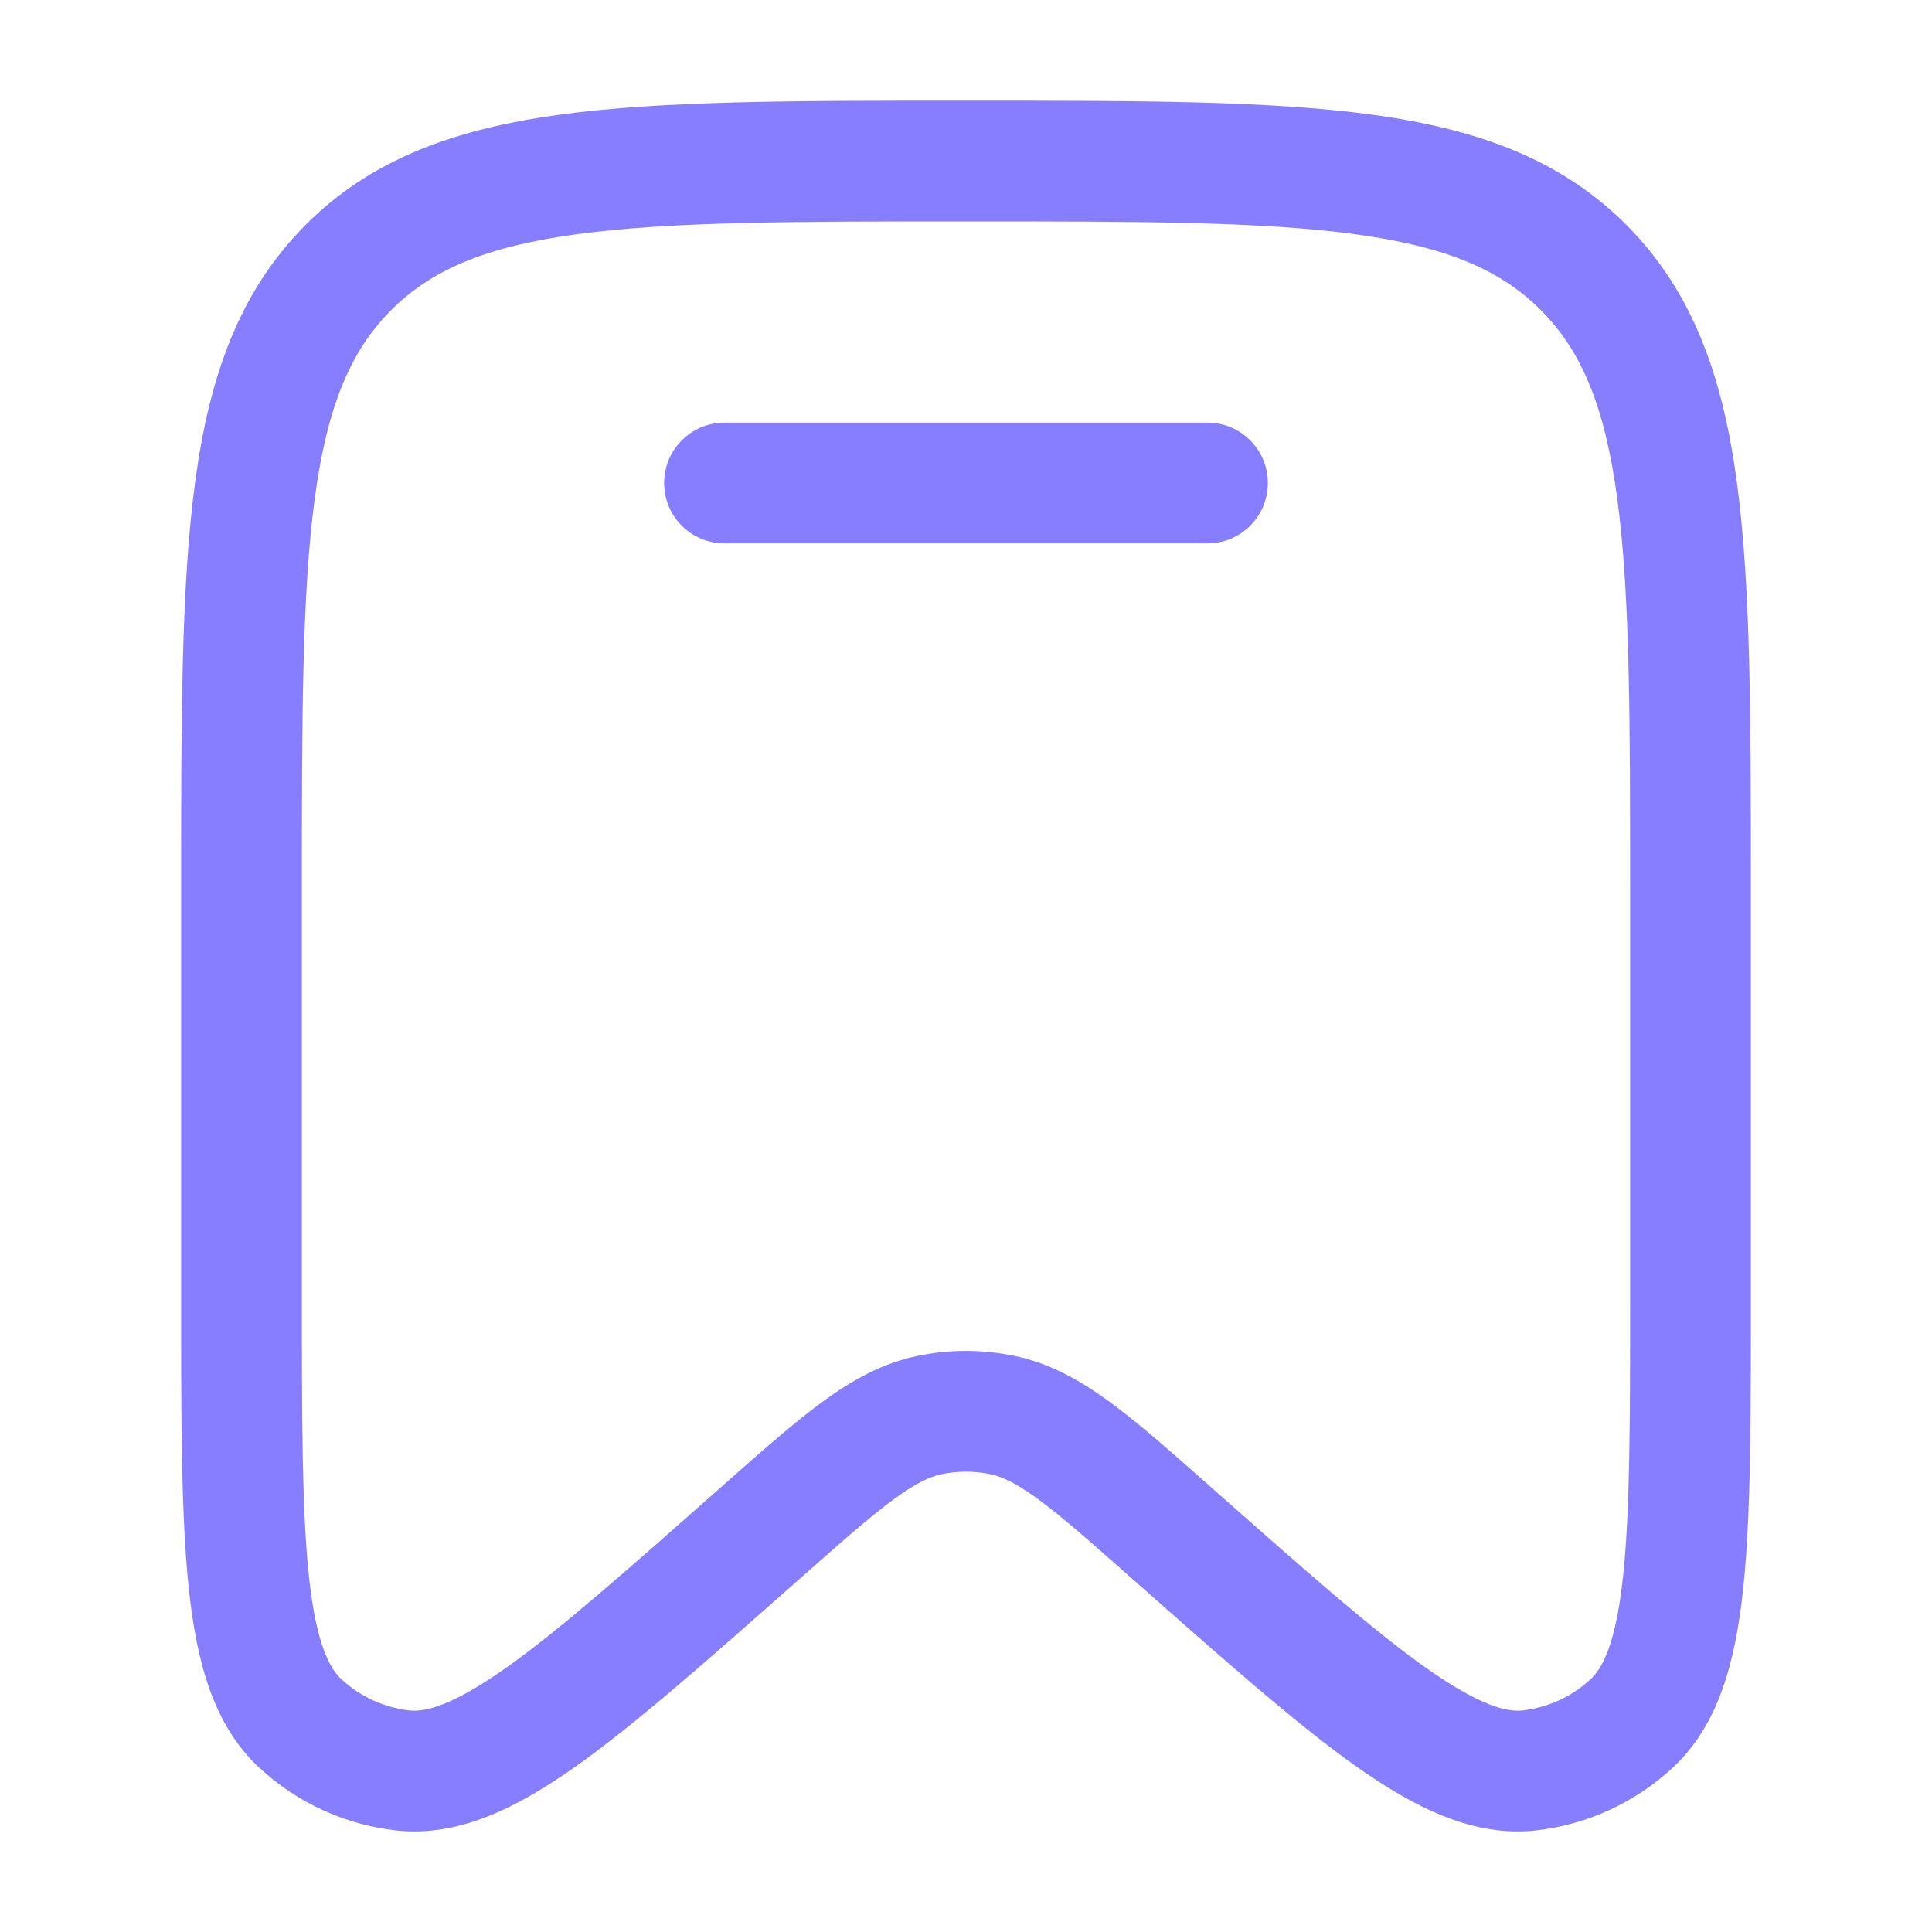
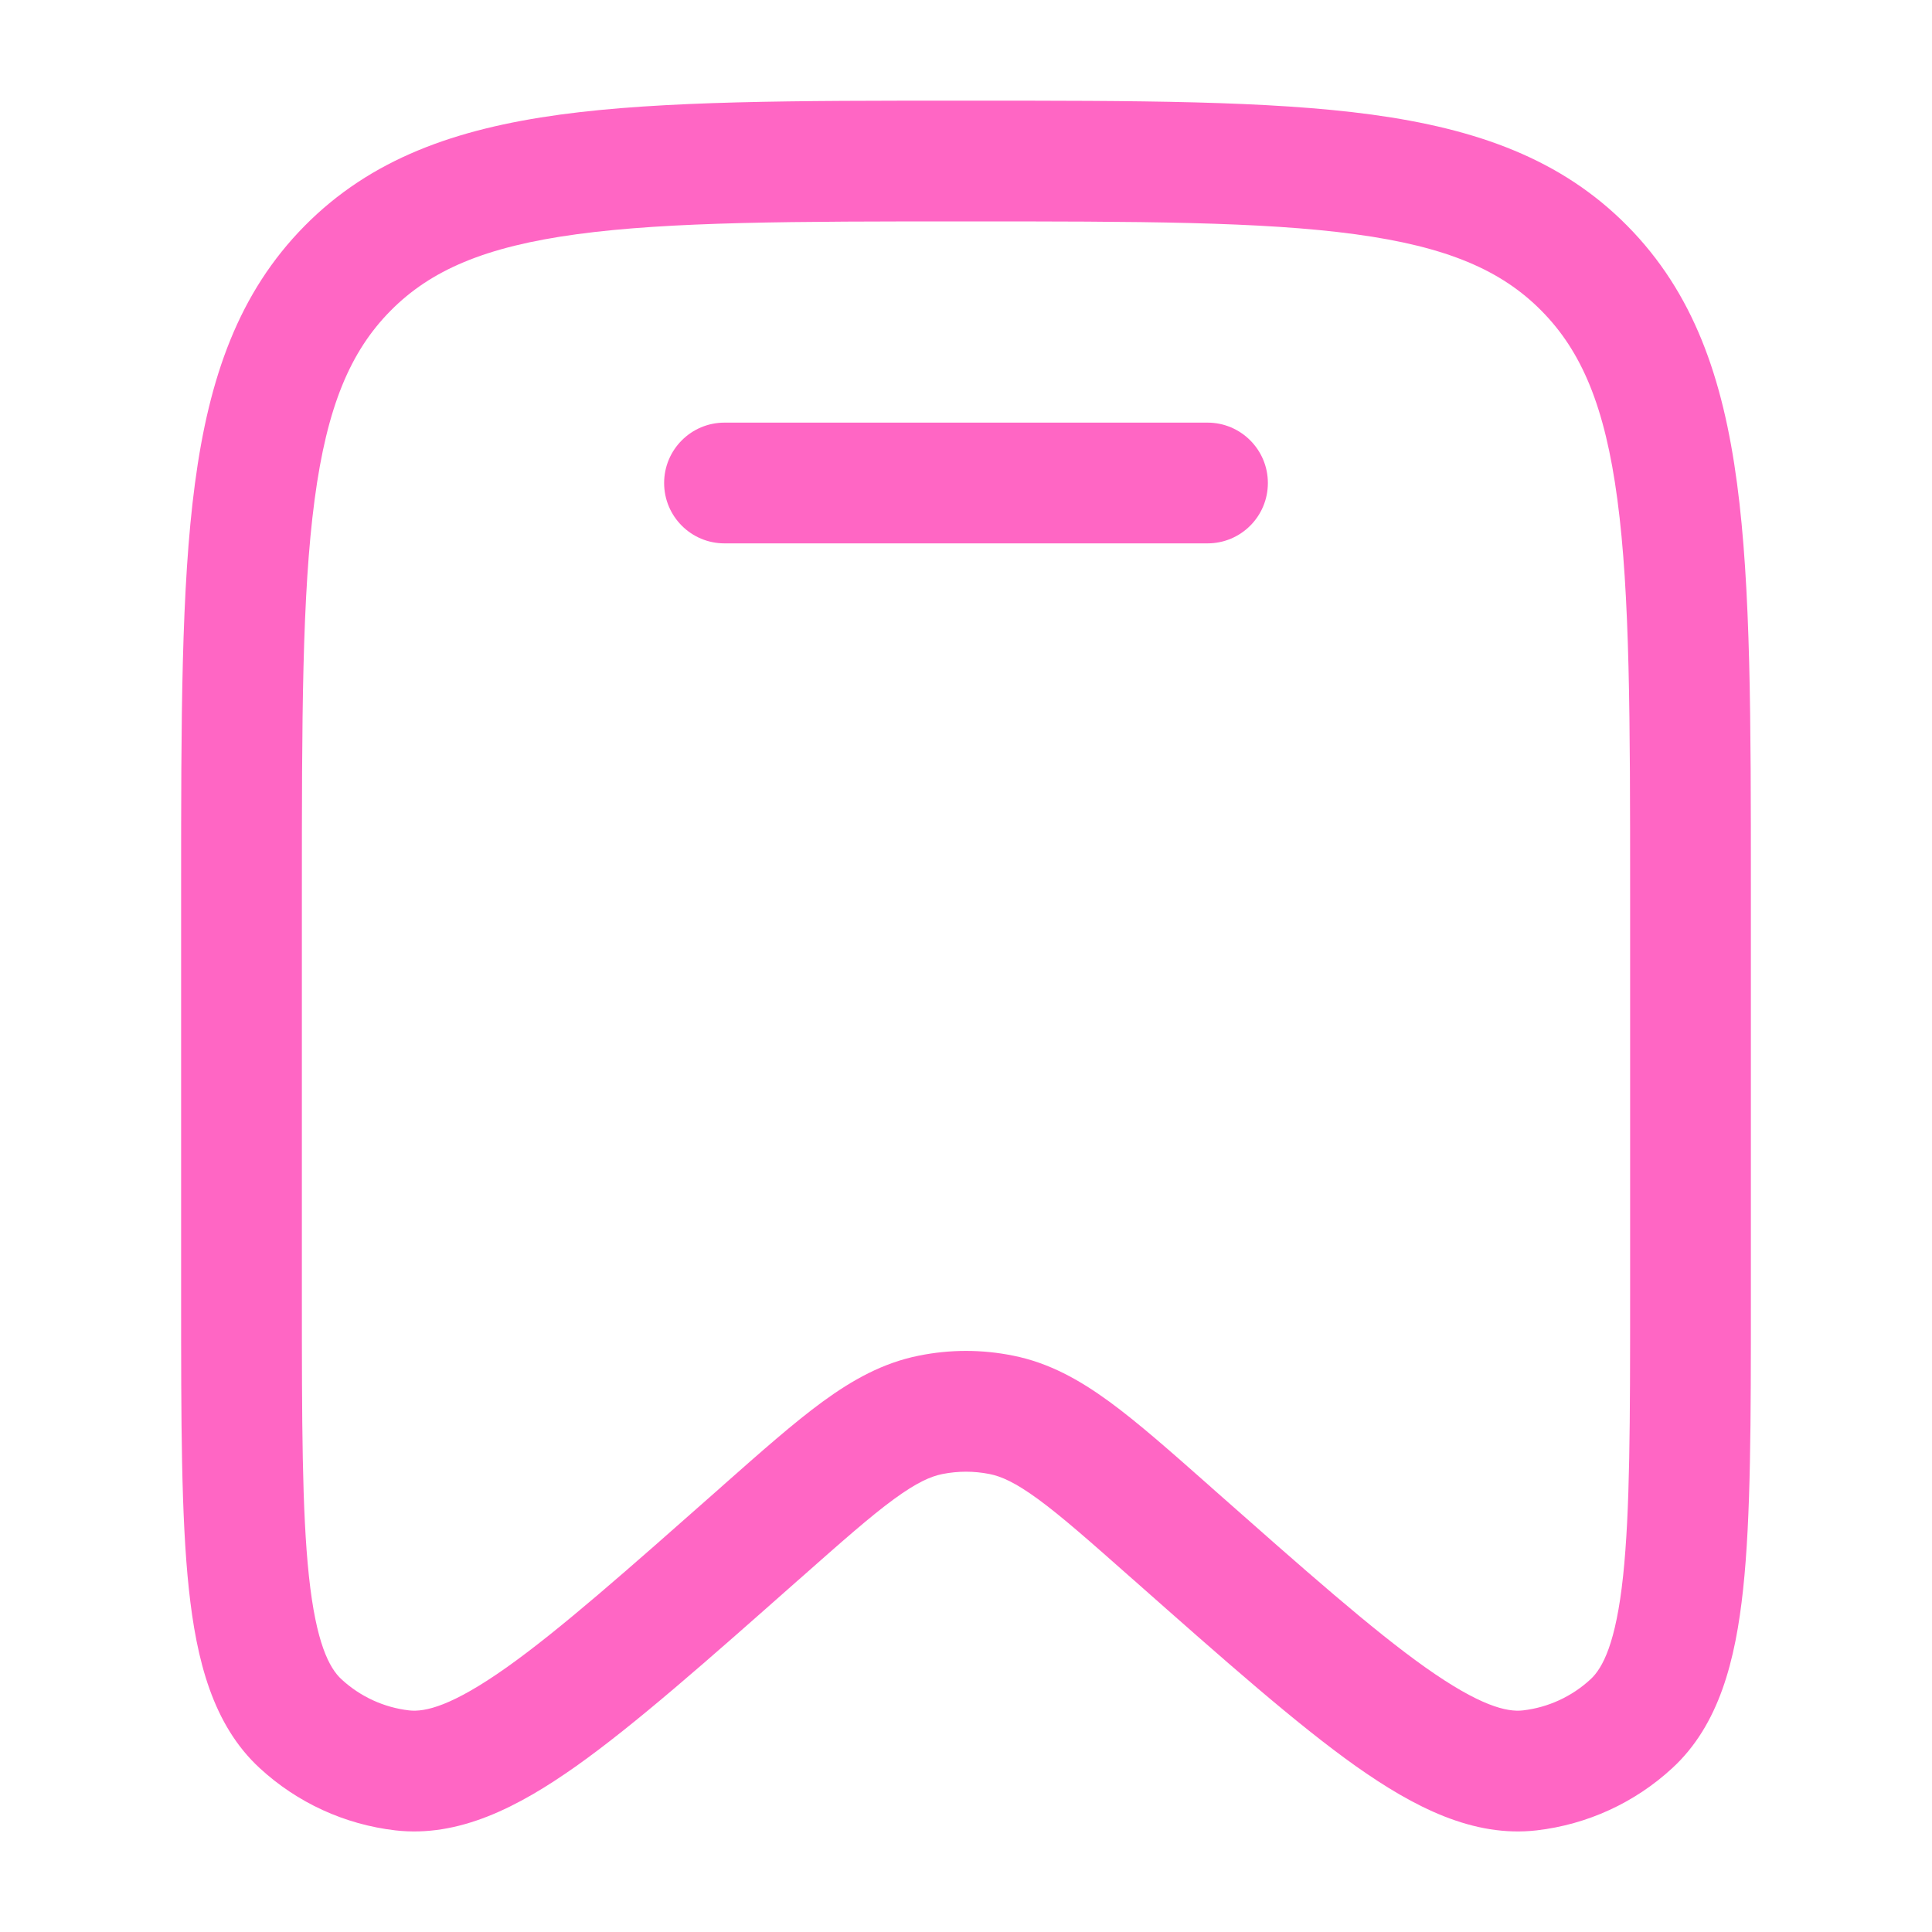
<svg xmlns="http://www.w3.org/2000/svg" width="20" height="20" viewBox="0 0 20 20" fill="none">
-   <path d="M7.5 4.375C7.155 4.375 6.875 4.655 6.875 5C6.875 5.346 7.155 5.625 7.5 5.625H12.5C12.845 5.625 13.125 5.346 13.125 5C13.125 4.655 12.845 4.375 12.5 4.375H7.5Z" fill="#877EFF" />
-   <path fill-rule="evenodd" clip-rule="evenodd" d="M9.952 1.042C8.225 1.042 6.864 1.042 5.801 1.186C4.709 1.335 3.838 1.646 3.154 2.338C2.471 3.029 2.164 3.906 2.018 5.006C1.875 6.08 1.875 7.454 1.875 9.201V13.45C1.875 14.706 1.875 15.7 1.955 16.449C2.034 17.189 2.204 17.857 2.688 18.303C3.077 18.662 3.568 18.887 4.093 18.948C4.749 19.023 5.362 18.709 5.966 18.282C6.576 17.849 7.317 17.194 8.252 16.367L8.283 16.34C8.716 15.957 9.009 15.698 9.254 15.519C9.491 15.346 9.635 15.283 9.757 15.259C9.917 15.227 10.083 15.227 10.243 15.259C10.365 15.283 10.509 15.346 10.746 15.519C10.991 15.698 11.284 15.957 11.717 16.34L11.748 16.367C12.683 17.194 13.424 17.849 14.034 18.282C14.638 18.709 15.251 19.023 15.907 18.948C16.432 18.887 16.923 18.662 17.312 18.303C17.796 17.857 17.966 17.189 18.045 16.449C18.125 15.7 18.125 14.706 18.125 13.45V9.201C18.125 7.454 18.125 6.08 17.982 5.006C17.836 3.906 17.529 3.029 16.846 2.338C16.162 1.646 15.291 1.335 14.199 1.186C13.136 1.042 11.775 1.042 10.048 1.042H9.952ZM4.043 3.217C4.457 2.798 5.019 2.554 5.969 2.425C6.939 2.293 8.214 2.292 10 2.292C11.786 2.292 13.061 2.293 14.031 2.425C14.981 2.554 15.543 2.798 15.957 3.217C16.372 3.636 16.615 4.207 16.743 5.171C16.874 6.153 16.875 7.444 16.875 9.248V13.409C16.875 14.715 16.874 15.642 16.802 16.317C16.728 17.008 16.592 17.267 16.465 17.384C16.27 17.564 16.025 17.676 15.765 17.706C15.598 17.725 15.32 17.66 14.757 17.262C14.208 16.873 13.518 16.263 12.546 15.404L12.524 15.384C12.118 15.025 11.781 14.727 11.484 14.51C11.173 14.283 10.859 14.108 10.49 14.034C10.166 13.968 9.834 13.968 9.51 14.034C9.141 14.108 8.827 14.283 8.516 14.51C8.219 14.727 7.882 15.025 7.476 15.384L7.454 15.404C6.482 16.263 5.792 16.873 5.243 17.262C4.68 17.66 4.402 17.725 4.235 17.706C3.975 17.676 3.73 17.564 3.535 17.384C3.408 17.267 3.272 17.008 3.198 16.317C3.126 15.642 3.125 14.715 3.125 13.409V9.248C3.125 7.444 3.126 6.153 3.257 5.171C3.385 4.207 3.628 3.636 4.043 3.217Z" fill="#877EFF" />
+   <path d="M7.5 4.375C7.155 4.375 6.875 4.655 6.875 5C6.875 5.346 7.155 5.625 7.5 5.625H12.5C12.845 5.625 13.125 5.346 13.125 5C13.125 4.655 12.845 4.375 12.5 4.375H7.5Z" fill="#ff66c4" />
+   <path fill-rule="evenodd" clip-rule="evenodd" d="M9.952 1.042C8.225 1.042 6.864 1.042 5.801 1.186C4.709 1.335 3.838 1.646 3.154 2.338C2.471 3.029 2.164 3.906 2.018 5.006C1.875 6.08 1.875 7.454 1.875 9.201V13.45C1.875 14.706 1.875 15.7 1.955 16.449C2.034 17.189 2.204 17.857 2.688 18.303C3.077 18.662 3.568 18.887 4.093 18.948C4.749 19.023 5.362 18.709 5.966 18.282C6.576 17.849 7.317 17.194 8.252 16.367L8.283 16.34C8.716 15.957 9.009 15.698 9.254 15.519C9.491 15.346 9.635 15.283 9.757 15.259C9.917 15.227 10.083 15.227 10.243 15.259C10.365 15.283 10.509 15.346 10.746 15.519C10.991 15.698 11.284 15.957 11.717 16.34L11.748 16.367C12.683 17.194 13.424 17.849 14.034 18.282C14.638 18.709 15.251 19.023 15.907 18.948C16.432 18.887 16.923 18.662 17.312 18.303C17.796 17.857 17.966 17.189 18.045 16.449C18.125 15.7 18.125 14.706 18.125 13.45V9.201C18.125 7.454 18.125 6.08 17.982 5.006C17.836 3.906 17.529 3.029 16.846 2.338C16.162 1.646 15.291 1.335 14.199 1.186C13.136 1.042 11.775 1.042 10.048 1.042H9.952ZM4.043 3.217C4.457 2.798 5.019 2.554 5.969 2.425C6.939 2.293 8.214 2.292 10 2.292C11.786 2.292 13.061 2.293 14.031 2.425C14.981 2.554 15.543 2.798 15.957 3.217C16.372 3.636 16.615 4.207 16.743 5.171C16.874 6.153 16.875 7.444 16.875 9.248V13.409C16.875 14.715 16.874 15.642 16.802 16.317C16.728 17.008 16.592 17.267 16.465 17.384C16.27 17.564 16.025 17.676 15.765 17.706C15.598 17.725 15.32 17.66 14.757 17.262C14.208 16.873 13.518 16.263 12.546 15.404L12.524 15.384C12.118 15.025 11.781 14.727 11.484 14.51C11.173 14.283 10.859 14.108 10.49 14.034C10.166 13.968 9.834 13.968 9.51 14.034C9.141 14.108 8.827 14.283 8.516 14.51C8.219 14.727 7.882 15.025 7.476 15.384L7.454 15.404C6.482 16.263 5.792 16.873 5.243 17.262C4.68 17.66 4.402 17.725 4.235 17.706C3.975 17.676 3.73 17.564 3.535 17.384C3.408 17.267 3.272 17.008 3.198 16.317C3.126 15.642 3.125 14.715 3.125 13.409V9.248C3.125 7.444 3.126 6.153 3.257 5.171C3.385 4.207 3.628 3.636 4.043 3.217Z" fill="#ff66c4" />
</svg>
